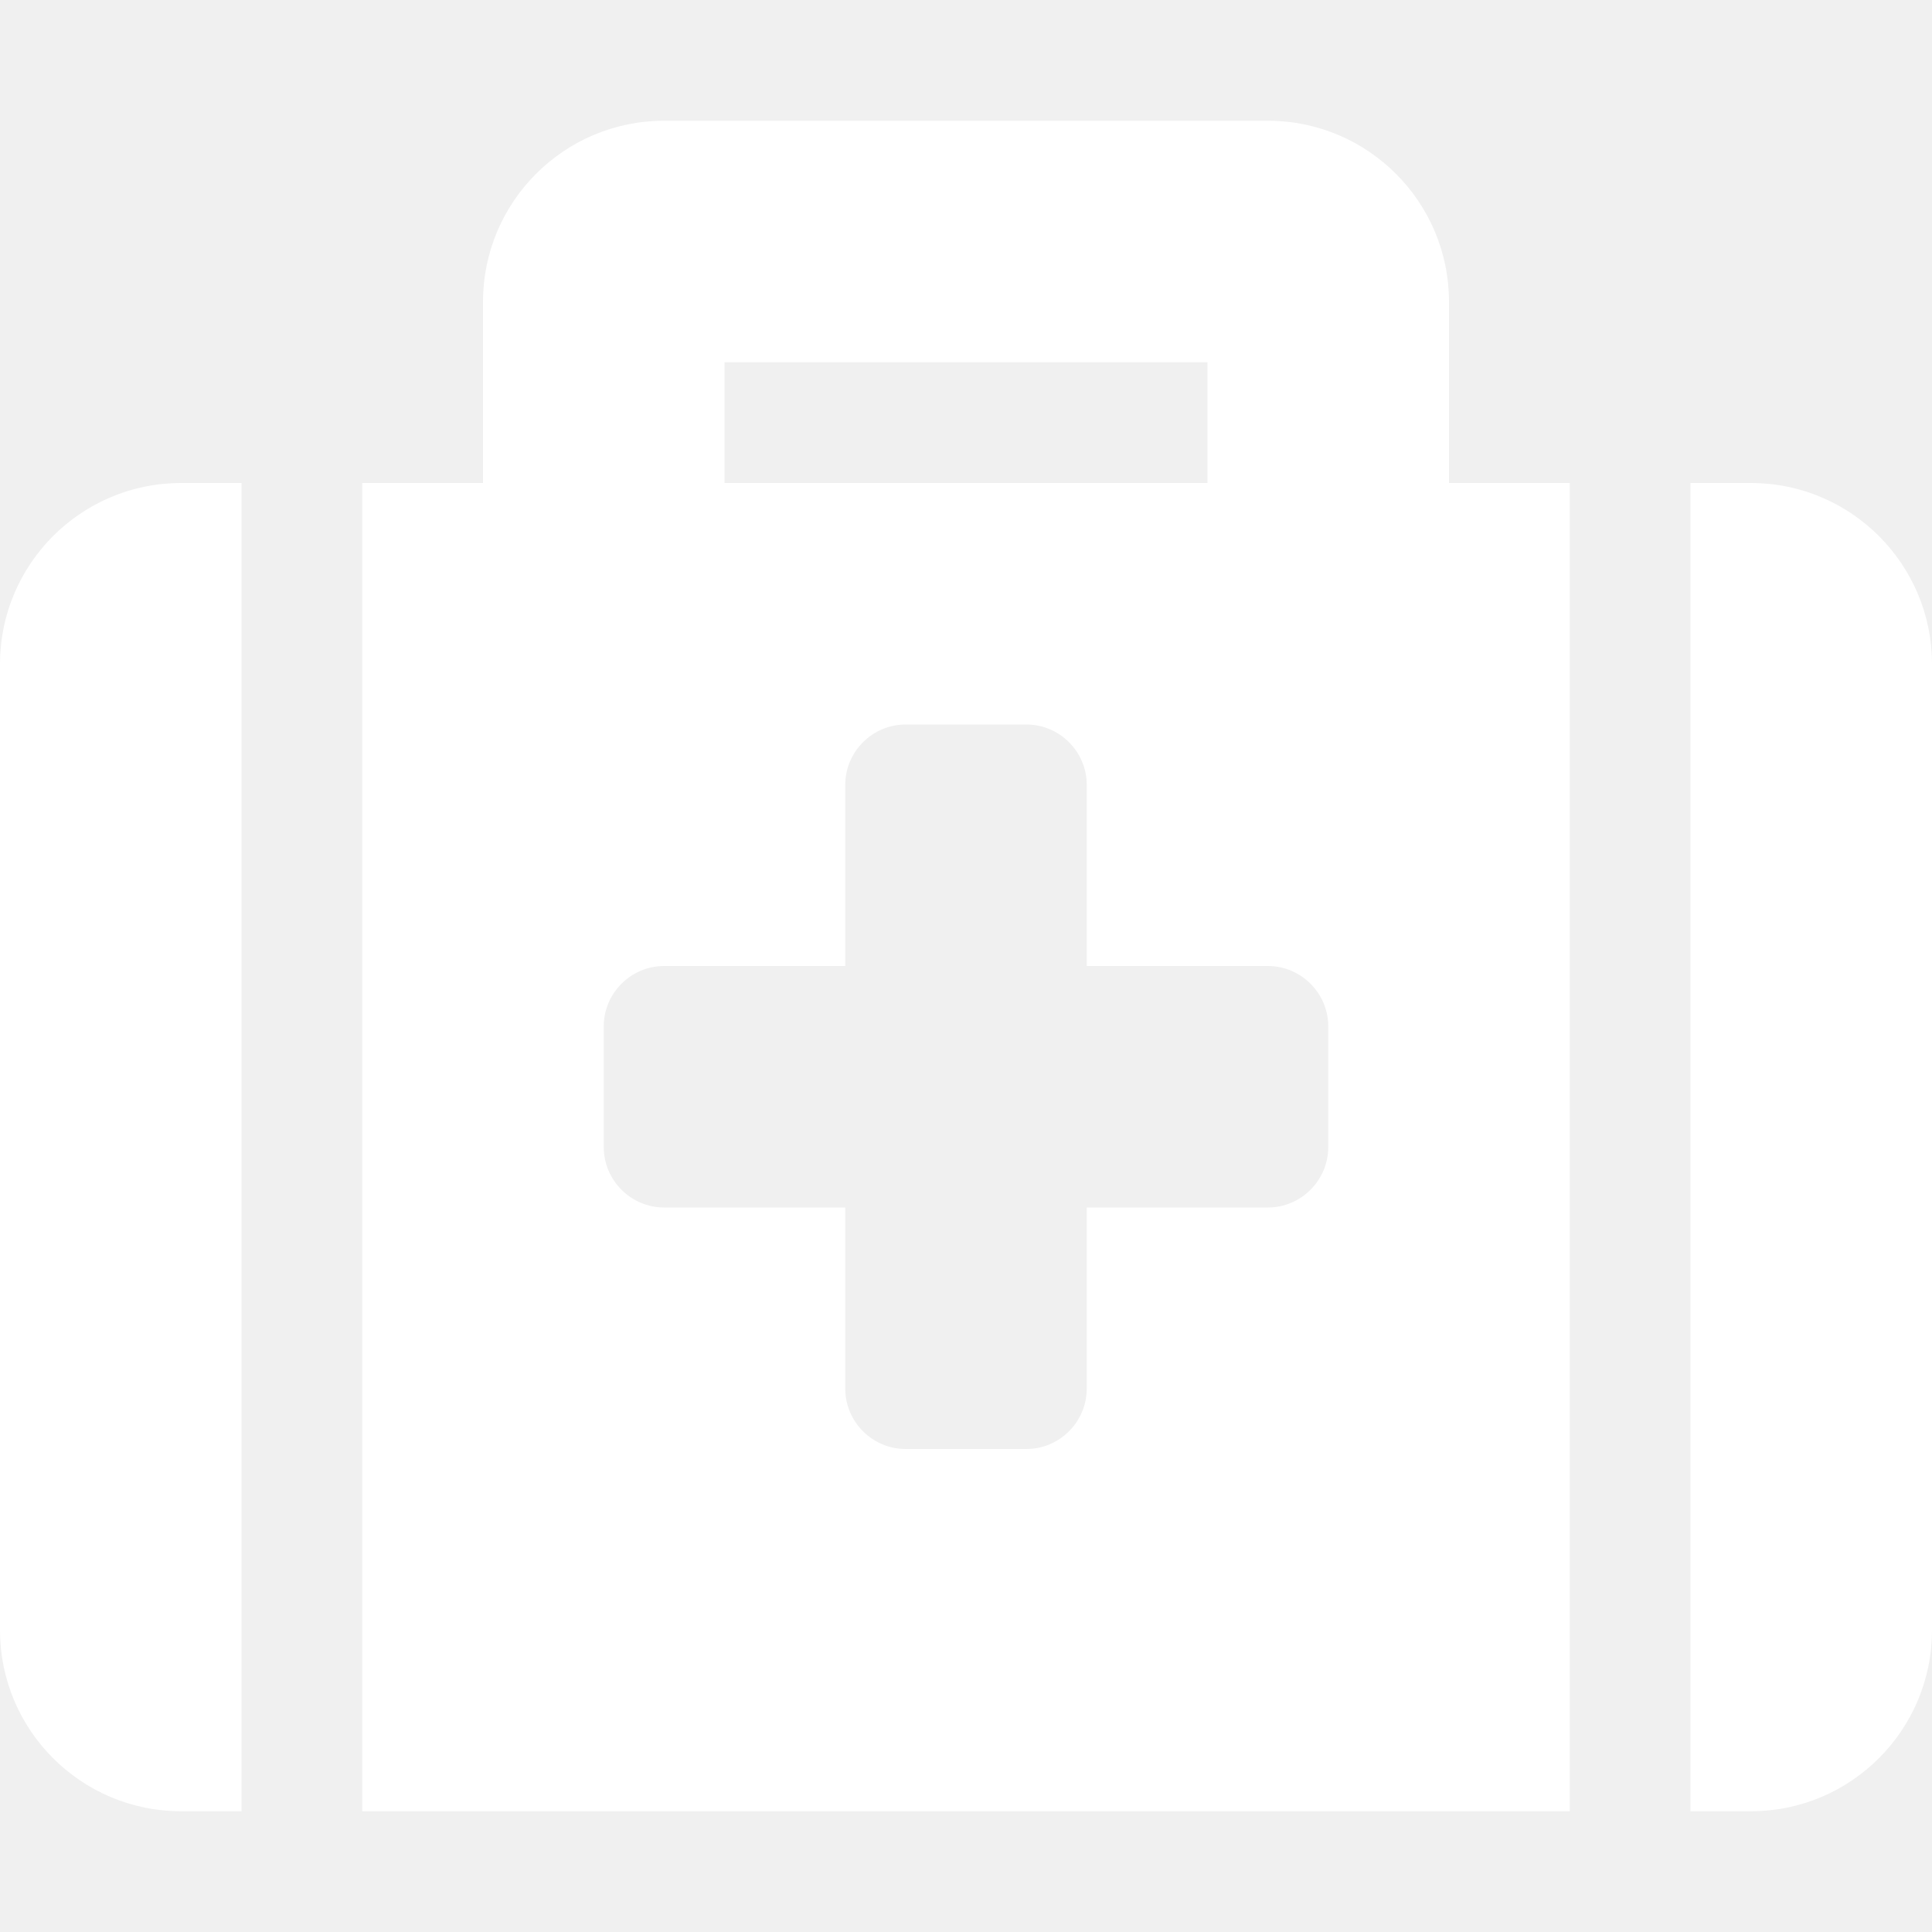
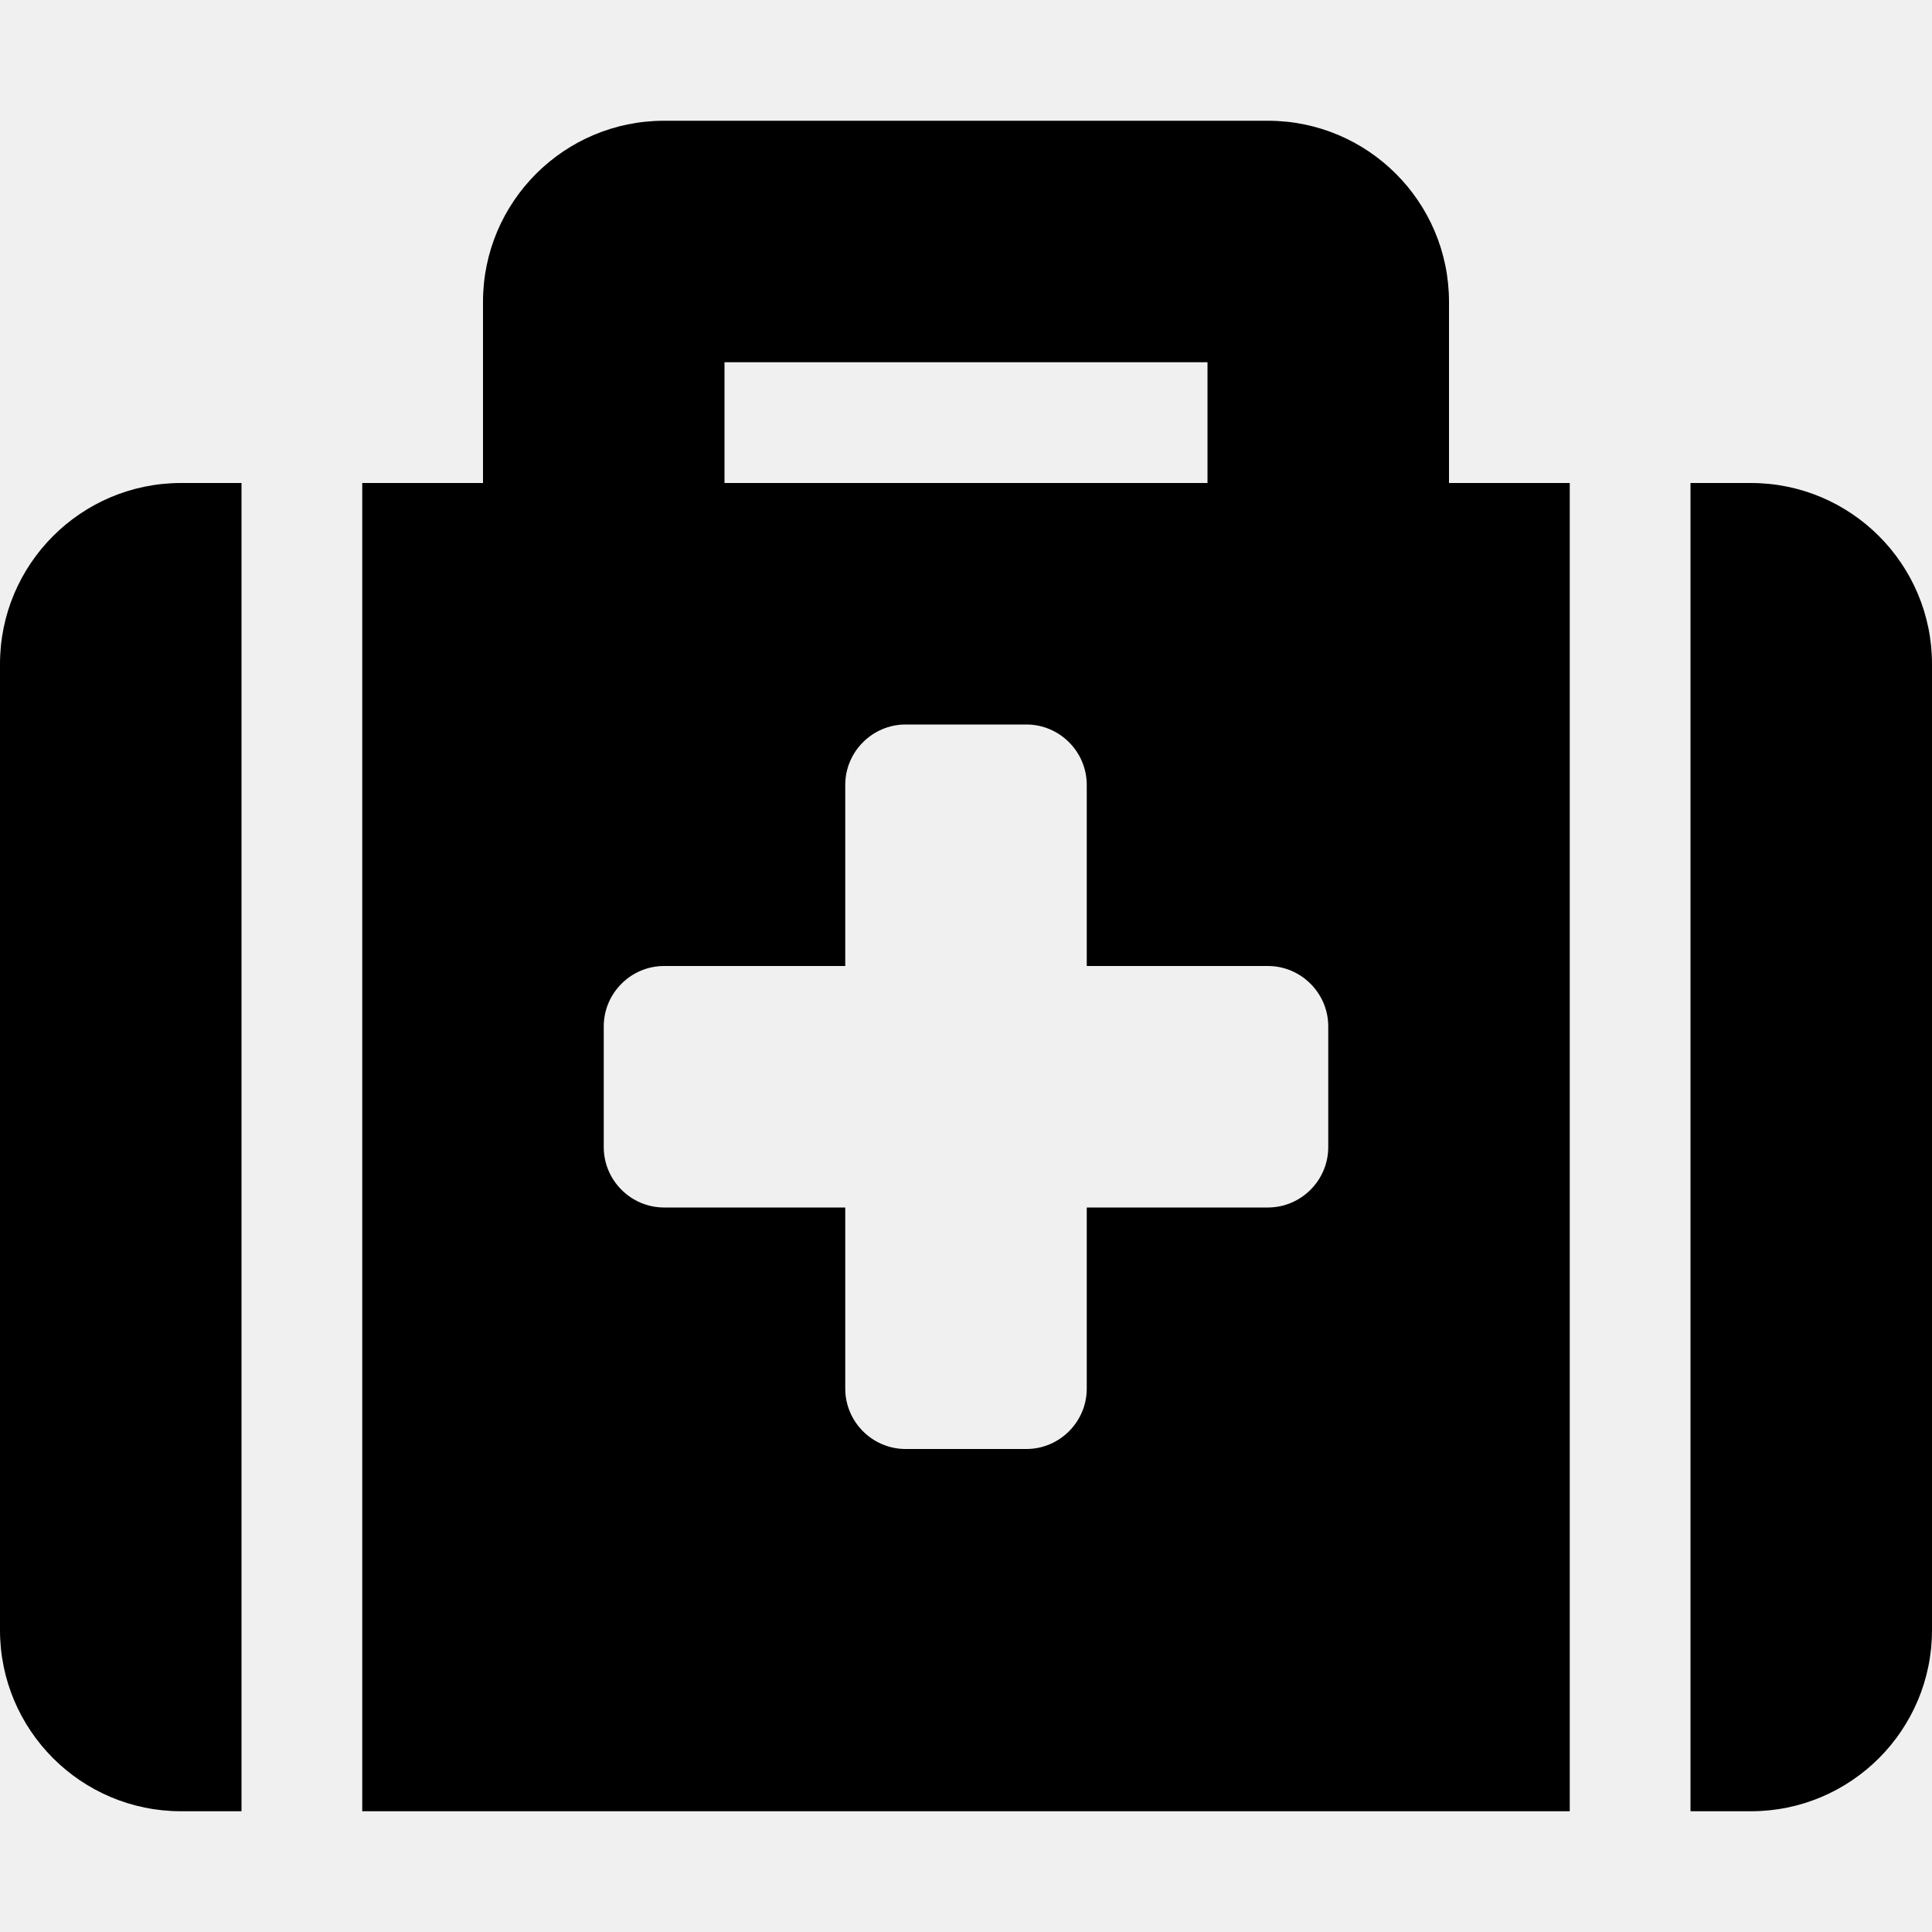
<svg xmlns="http://www.w3.org/2000/svg" version="1.1" id="Layer_1" x="0px" y="0px" viewBox="0 0 512 512" style="enable-background:new 0 0 512 512;" xml:space="preserve">
-   <style type="text/css">
- 	.st0{fill:#FFFFFF;}
- </style>
-   <path class="st0" d="M96,480h320V128h-32V80c0-26.5-21.5-48-48-48H176c-26.5,0-48,21.5-48,48v48H96V480z M192,96h128v32H192V96z   M512,176v256c0,26.5-21.5,48-48,48h-16V128h16C490.5,128,512,149.5,512,176z M64,480H48c-26.5,0-48-21.5-48-48V176  c0-26.5,21.5-48,48-48h16V480z M352,272v32c0,8.8-7.2,16-16,16h-48v48c0,8.8-7.2,16-16,16h-32c-8.8,0-16-7.2-16-16v-48h-48  c-8.8,0-16-7.2-16-16v-32c0-8.8,7.2-16,16-16h48v-48c0-8.8,7.2-16,16-16h32c8.8,0,16,7.2,16,16v48h48C344.8,256,352,263.2,352,272z" />
+   <path d="M96,480h320V128h-32V80c0-26.5-21.5-48-48-48H176c-26.5,0-48,21.5-48,48v48H96V480z M192,96h128v32H192V96z   M512,176v256c0,26.5-21.5,48-48,48h-16V128h16C490.5,128,512,149.5,512,176z M64,480H48c-26.5,0-48-21.5-48-48V176  c0-26.5,21.5-48,48-48h16V480z M352,272v32c0,8.8-7.2,16-16,16h-48v48c0,8.8-7.2,16-16,16h-32c-8.8,0-16-7.2-16-16v-48h-48  c-8.8,0-16-7.2-16-16v-32c0-8.8,7.2-16,16-16h48v-48c0-8.8,7.2-16,16-16h32c8.8,0,16,7.2,16,16v48h48C344.8,256,352,263.2,352,272z" />
</svg>
